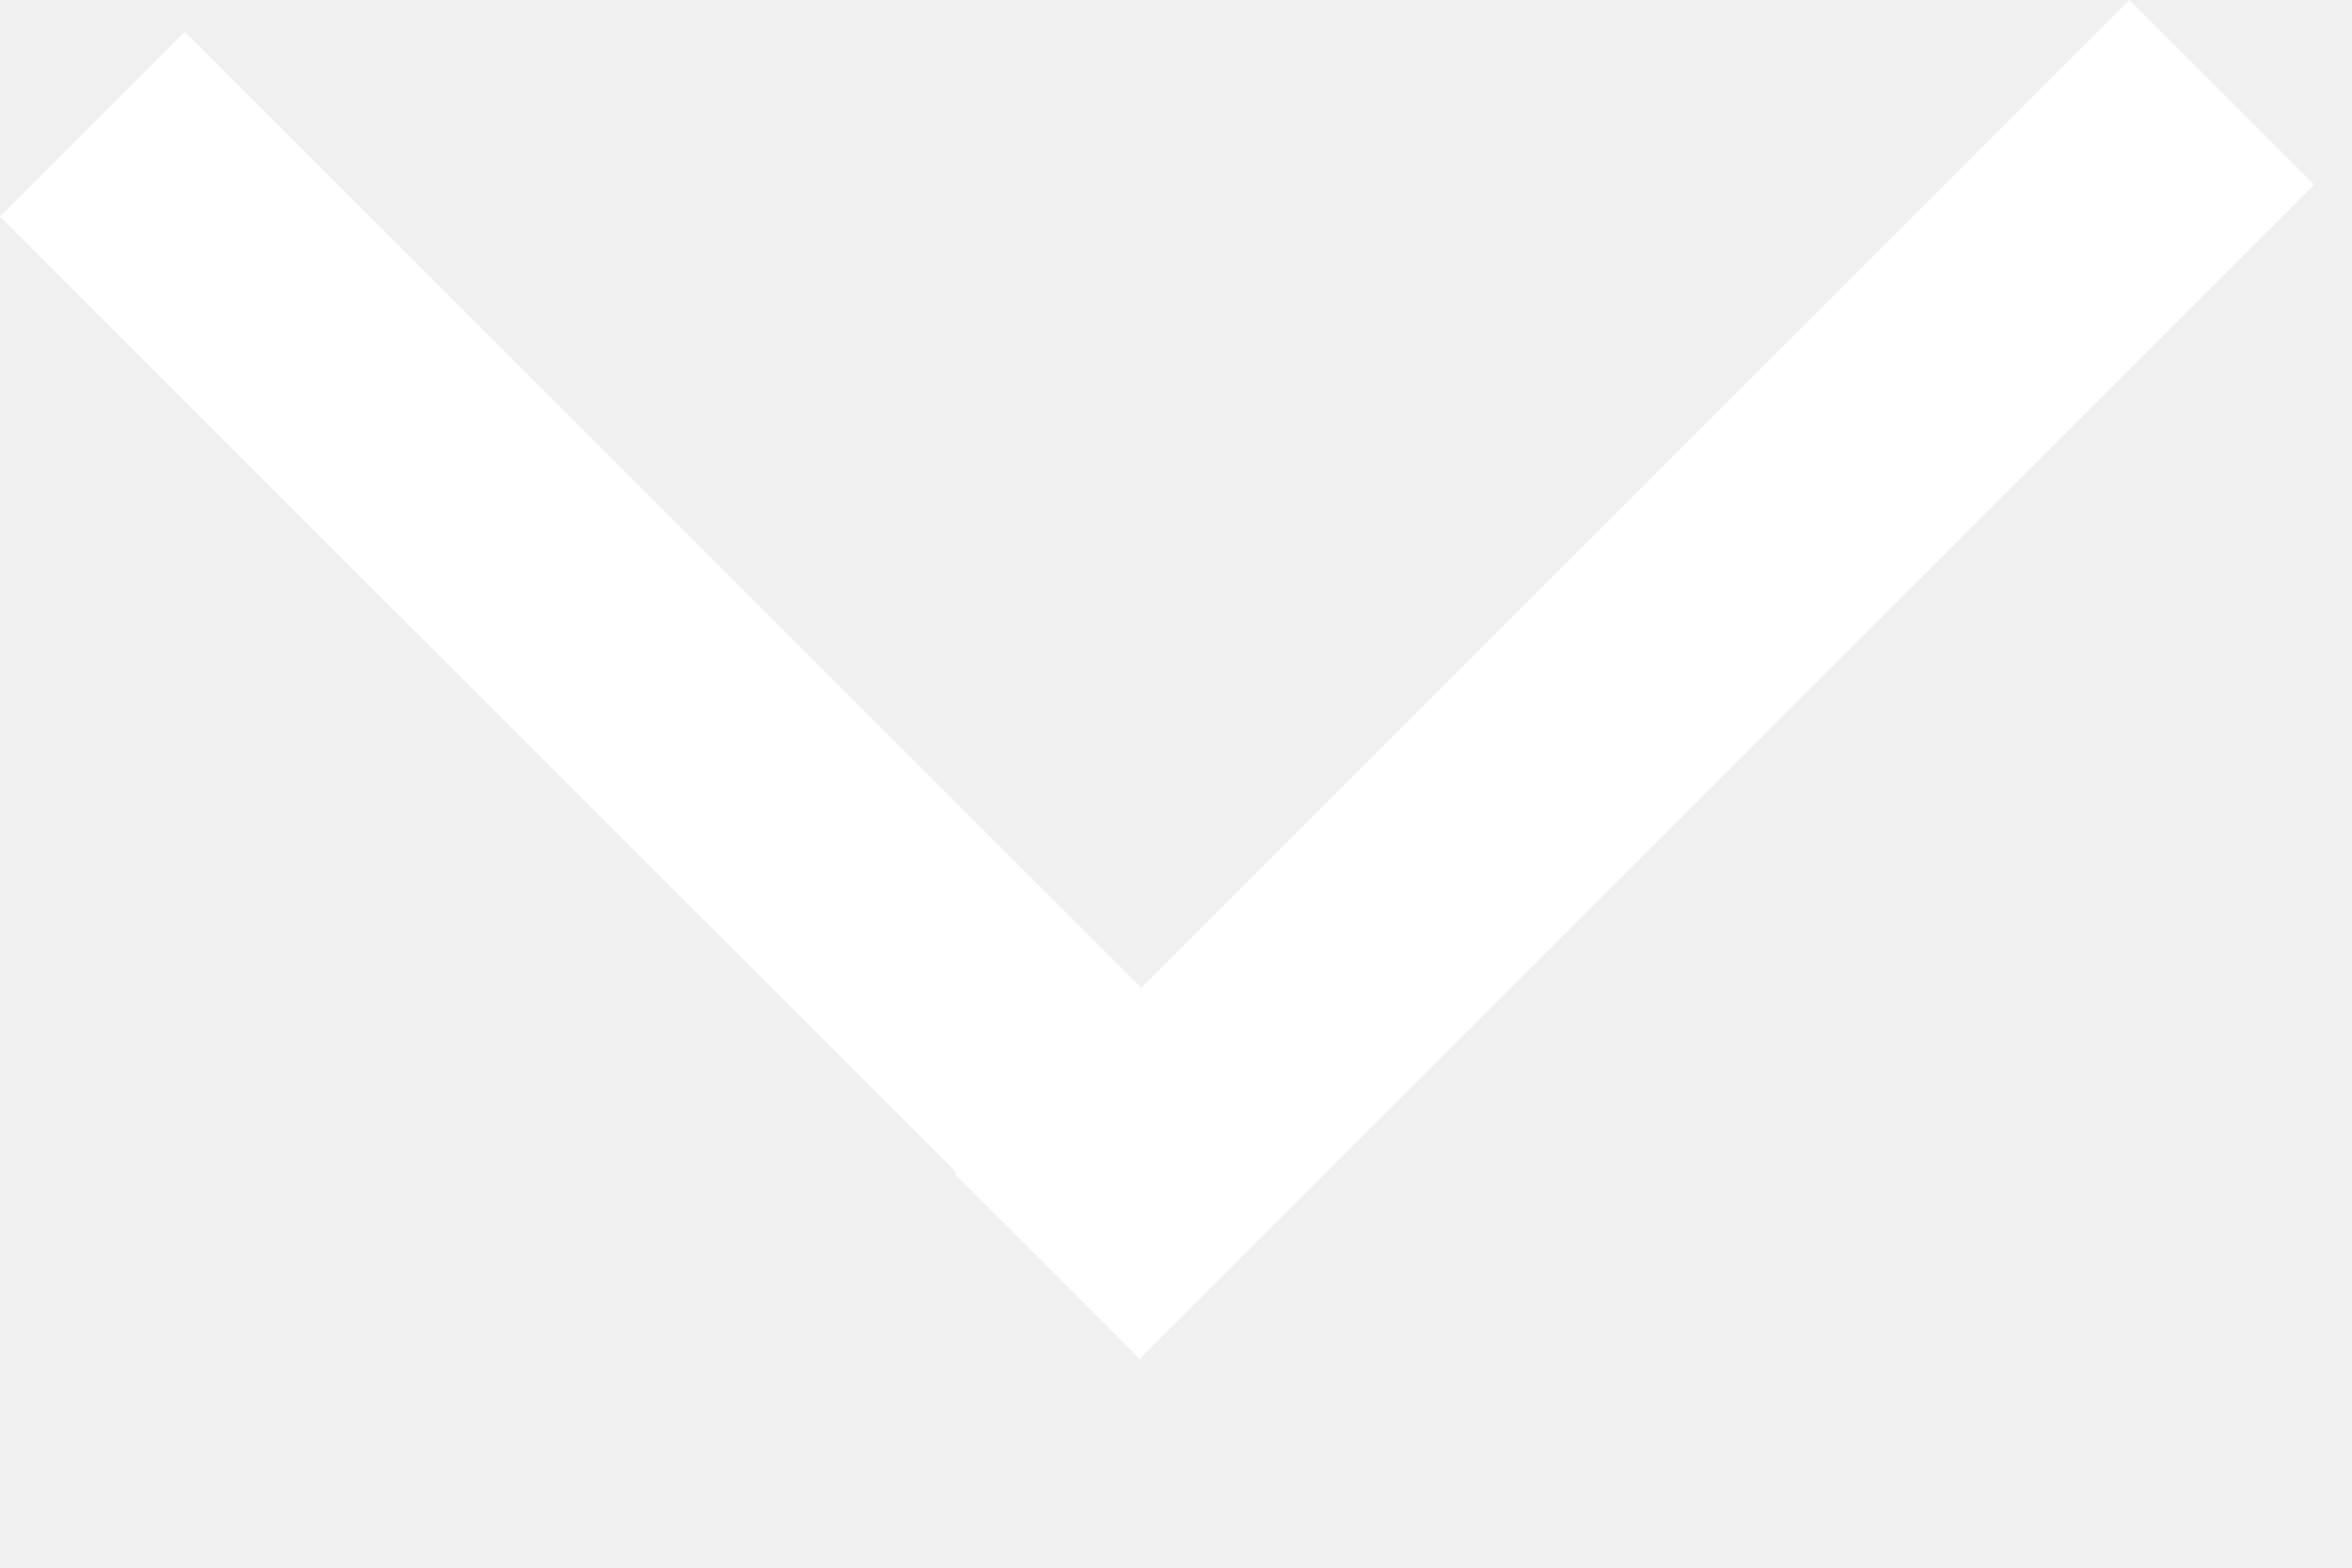
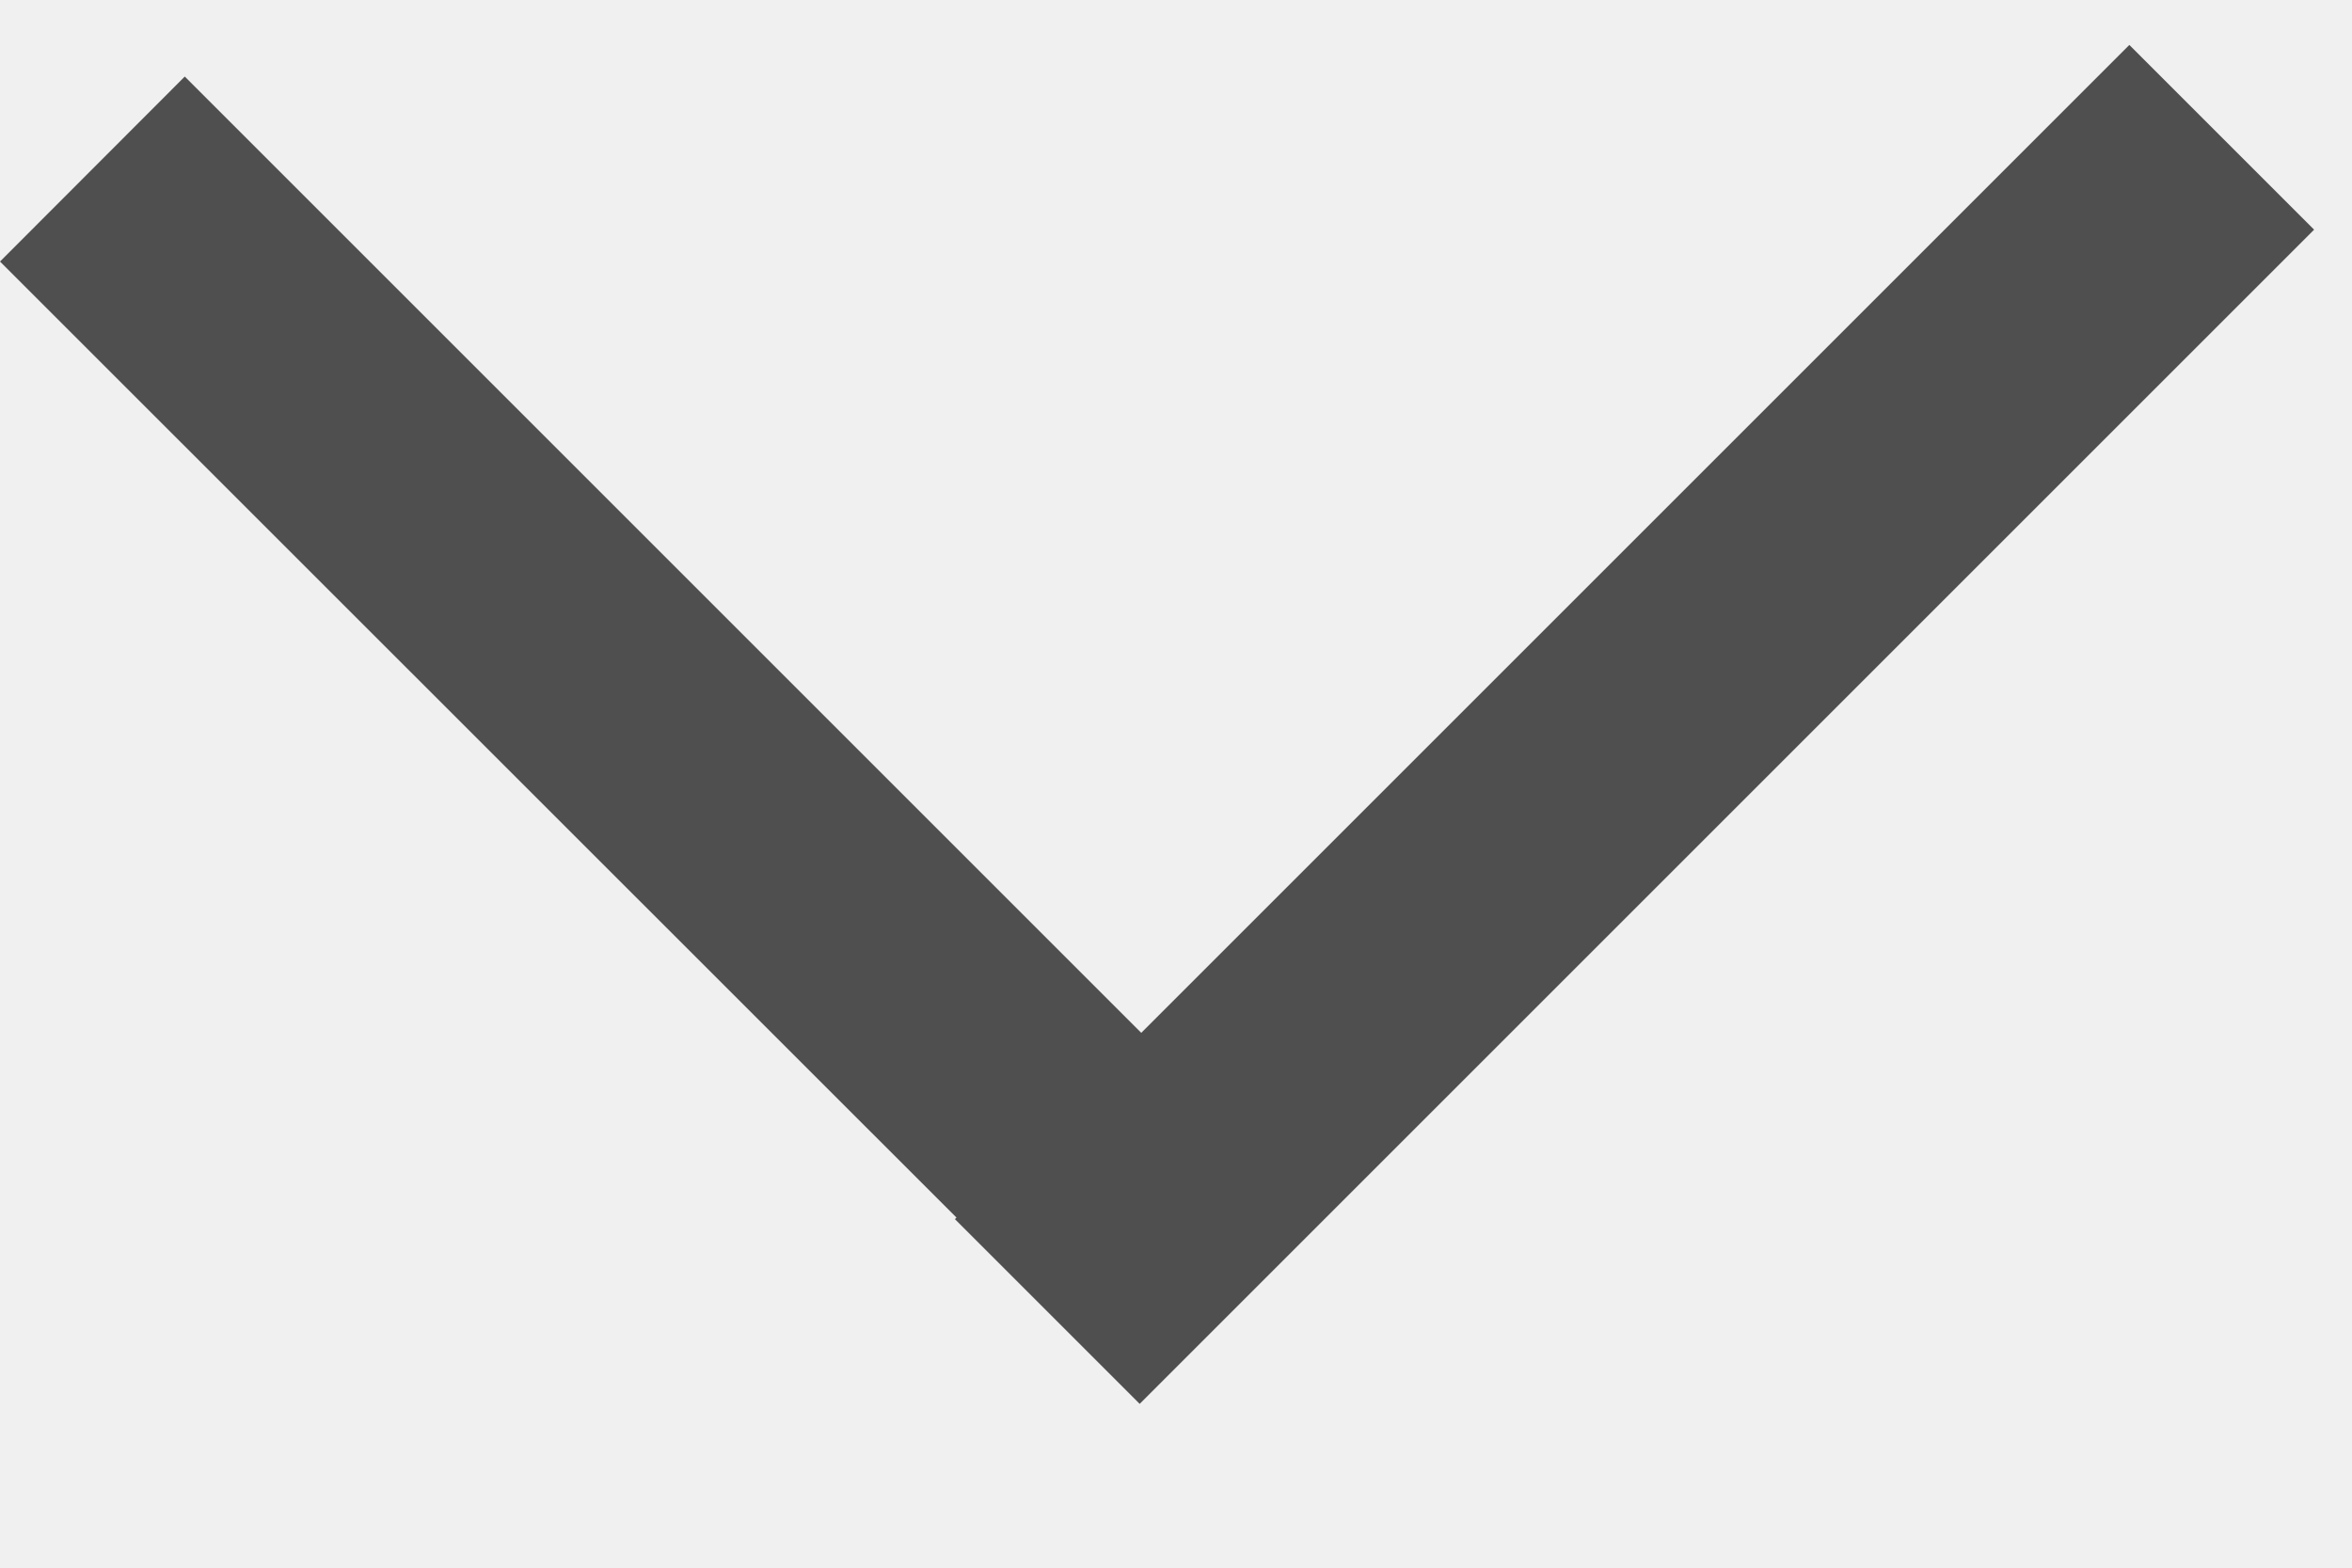
<svg xmlns="http://www.w3.org/2000/svg" width="9" height="6" viewBox="0 0 9 6" fill="none">
-   <path d="M8.855 0.707L8.148 0L4.367 3.781L0.707 0.122L0 0.829L3.66 4.488L3.654 4.494L4.361 5.201L8.855 0.707Z" fill="white" />
+   <path d="M8.855 0.879L8.148 0.172L4.367 3.953L0.707 0.293L0 1.001L3.66 4.66L3.654 4.666L4.361 5.373L8.855 0.879Z" fill="#4F4F4F" />
</svg>
